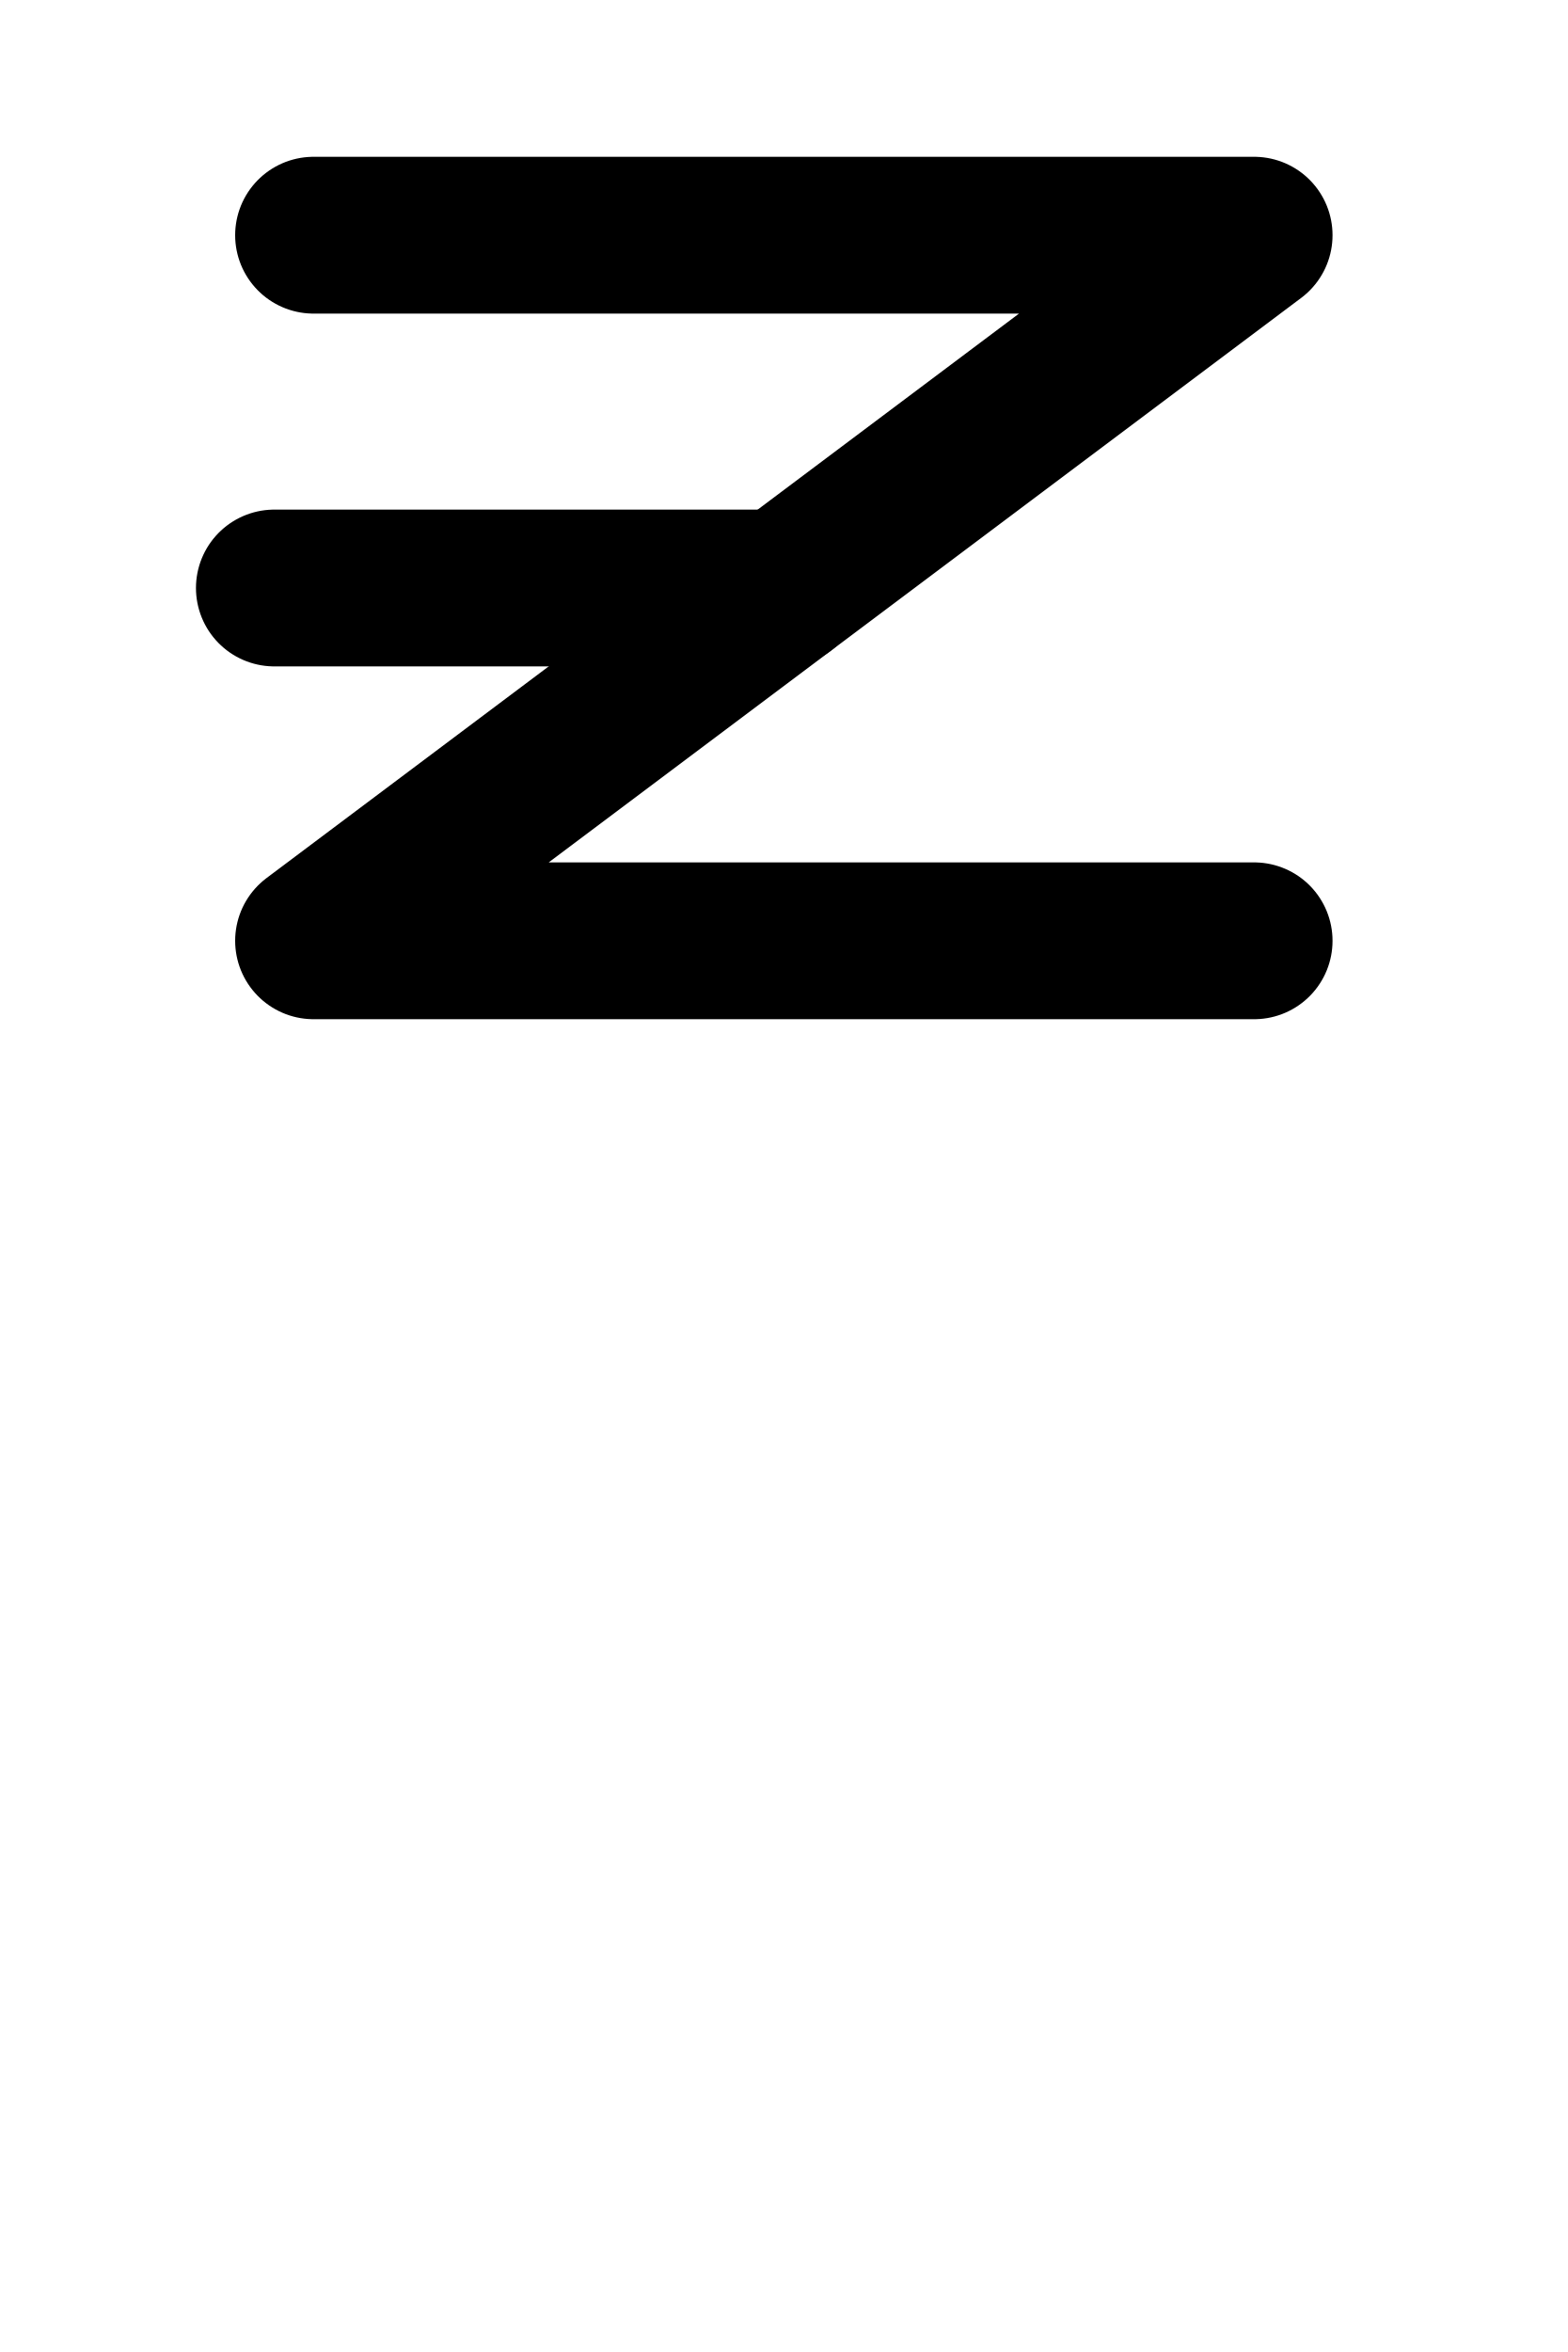
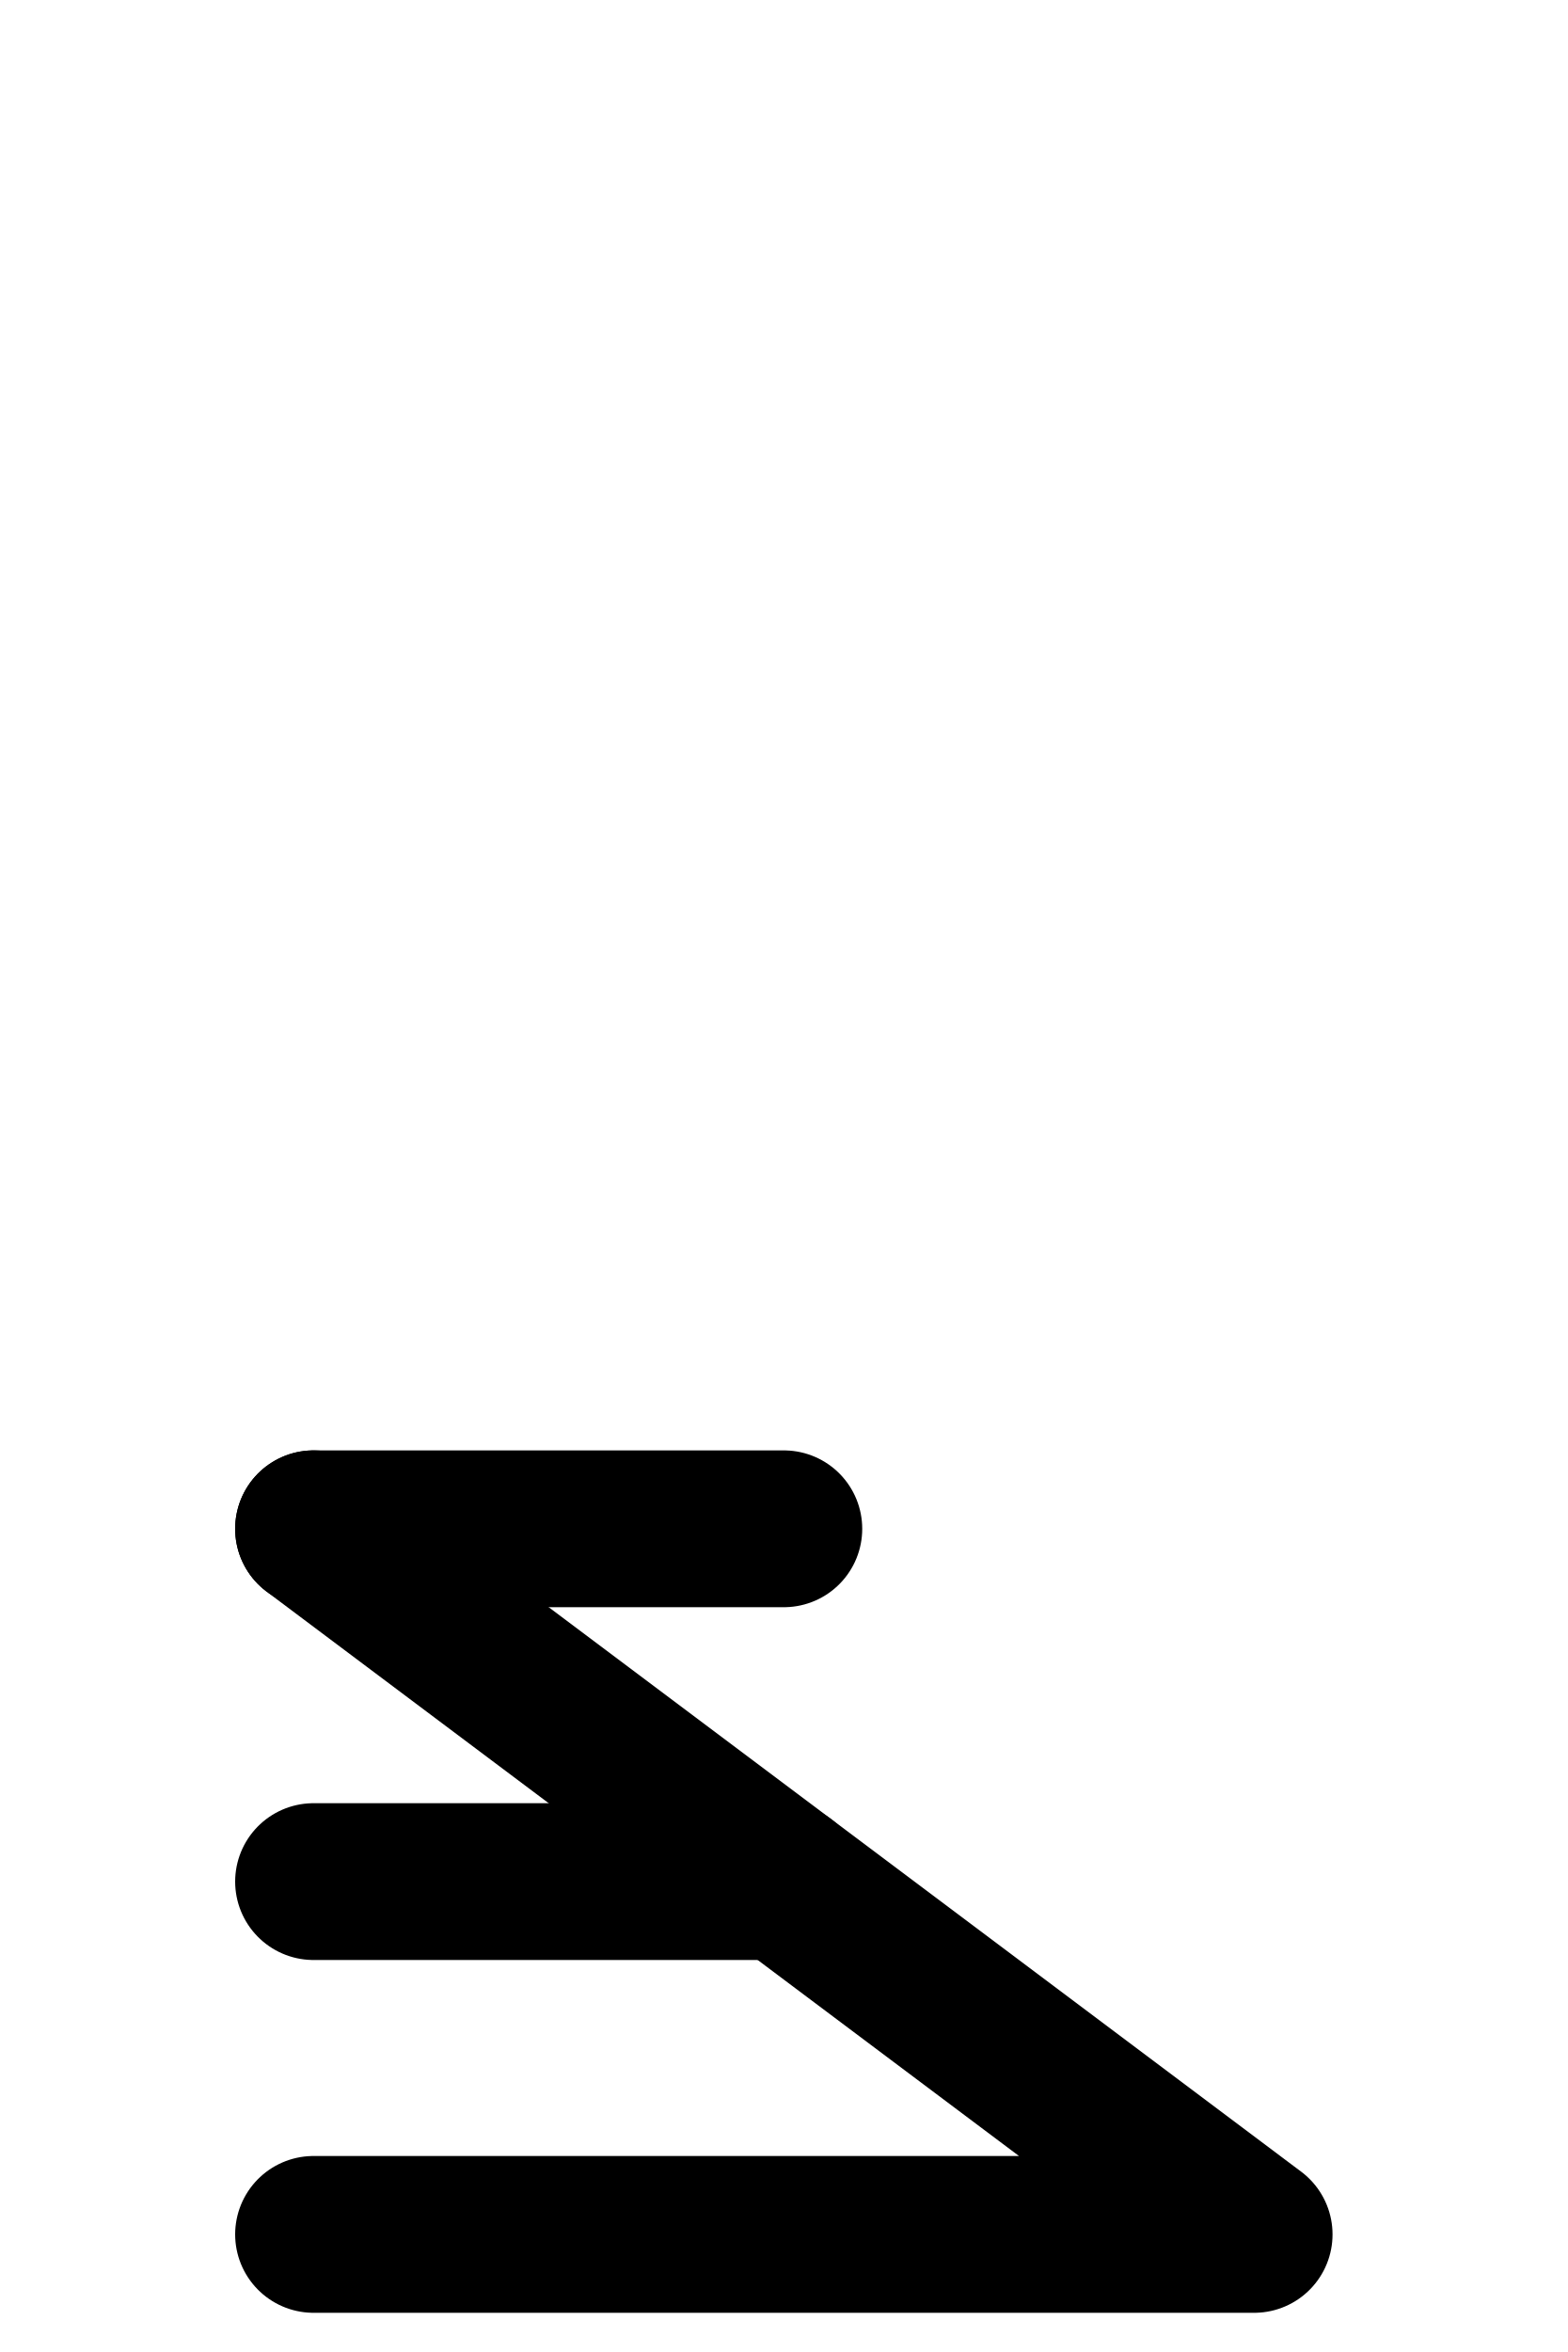
<svg xmlns="http://www.w3.org/2000/svg" xmlns:xlink="http://www.w3.org/1999/xlink" width="40" height="60" viewBox="0 0 40 60" version="1.1" id="svg5">
  <defs id="defs2">
-     <color-profile name="Blue" xlink:href="file:///usr/share/color/icc/colord/Bluish.icc" id="color-profile18" />
+     <color-profile name="Blue" xlink:href="file:///usr/share/color/icc/colord/Bluish.icc" id="color-profile23087" />
  </defs>
-   <g id="layer1">
-     <path style="fill:none;stroke:#000000;stroke-width:4;stroke-linecap:round;stroke-linejoin:round;stroke-dasharray:none;stroke-opacity:1" d="M 8,6 H 32 L 8,24 h 24 v 0 0 0" id="path12865" />
-     <path style="fill:none;stroke:#000000;stroke-width:4;stroke-linecap:round;stroke-linejoin:round;stroke-dasharray:none;stroke-opacity:1" d="M 7,15 H 19 20" id="path13627" />
+   <g id="layer1" transform="translate(1,3)">
+     <path style="fill:none;stroke:#000000;stroke-width:4;stroke-linecap:round;stroke-linejoin:round;stroke-dasharray:none;stroke-opacity:1" d="M 7,54 H 31 L 7,36" id="path12865" />
  </g>
+   <path style="fill:none;stroke:#000000;stroke-width:4;stroke-linecap:round;stroke-linejoin:round;stroke-dasharray:none" d="M 20,48 H 8" id="path21926" />
+   <path style="fill:none;stroke:#000000;stroke-width:4;stroke-linecap:round;stroke-linejoin:round;stroke-dasharray:none" d="M 8,39 h 12 v 0" id="path22704" />
</svg>
